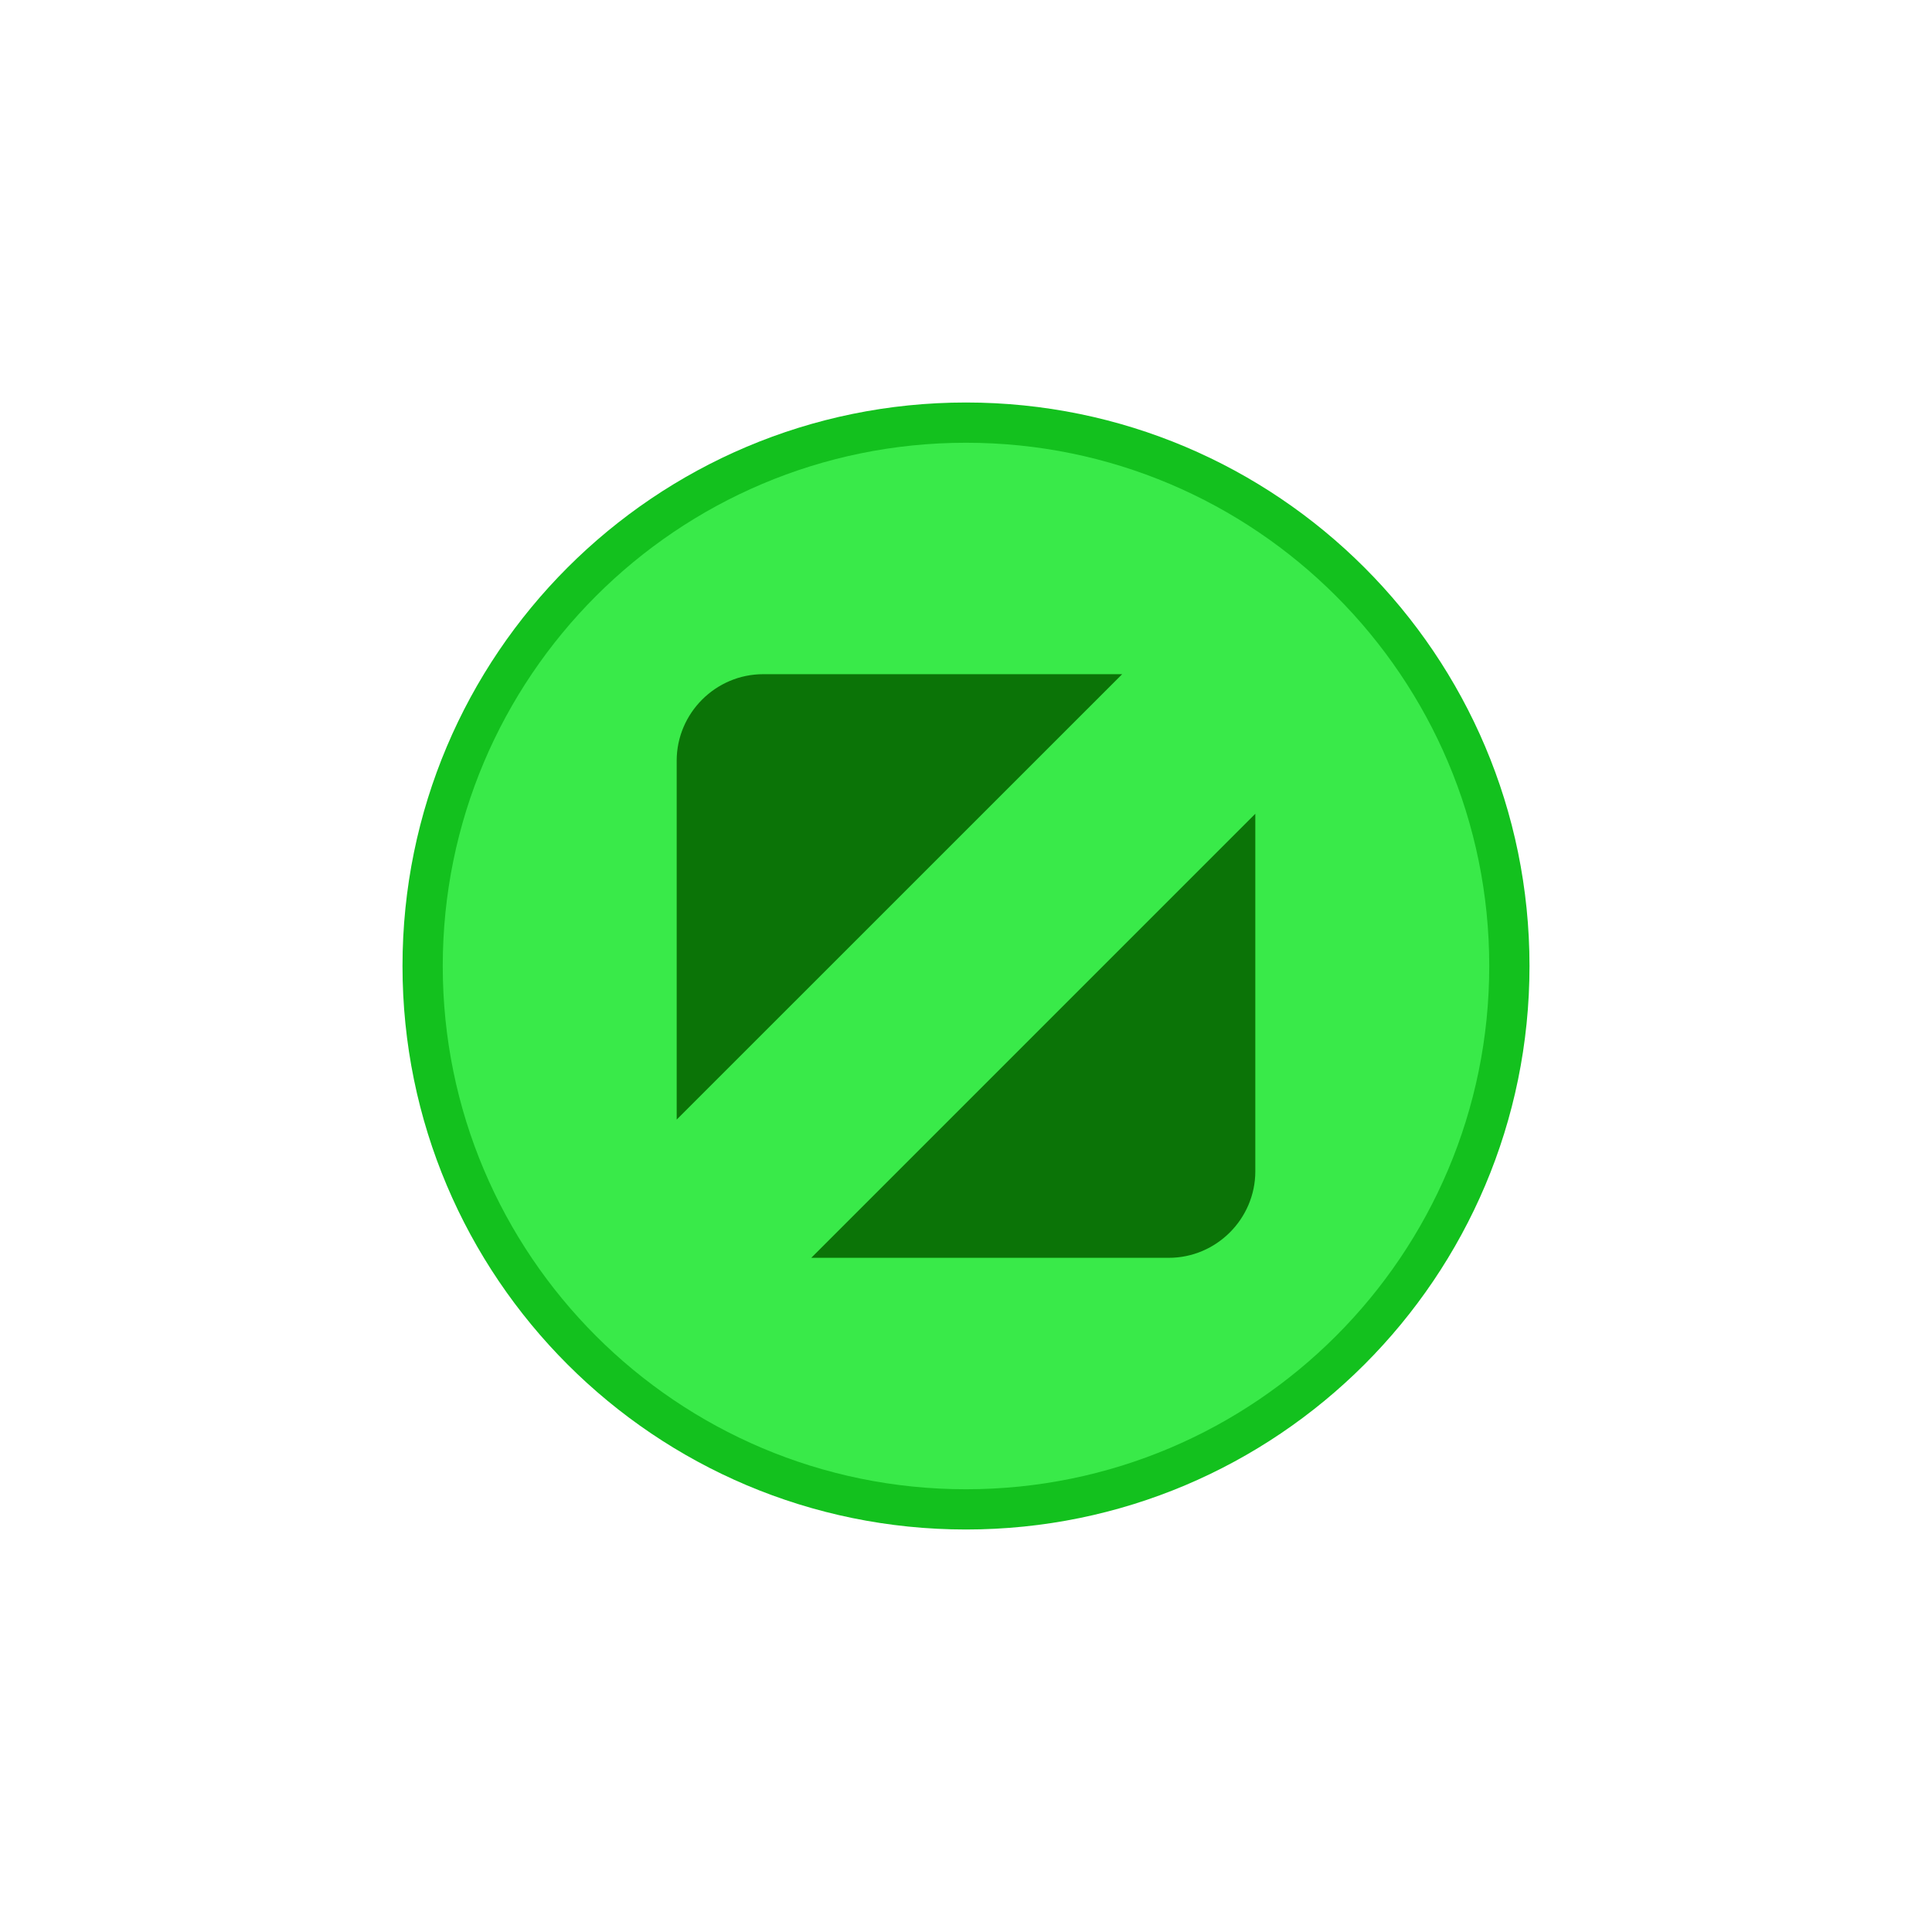
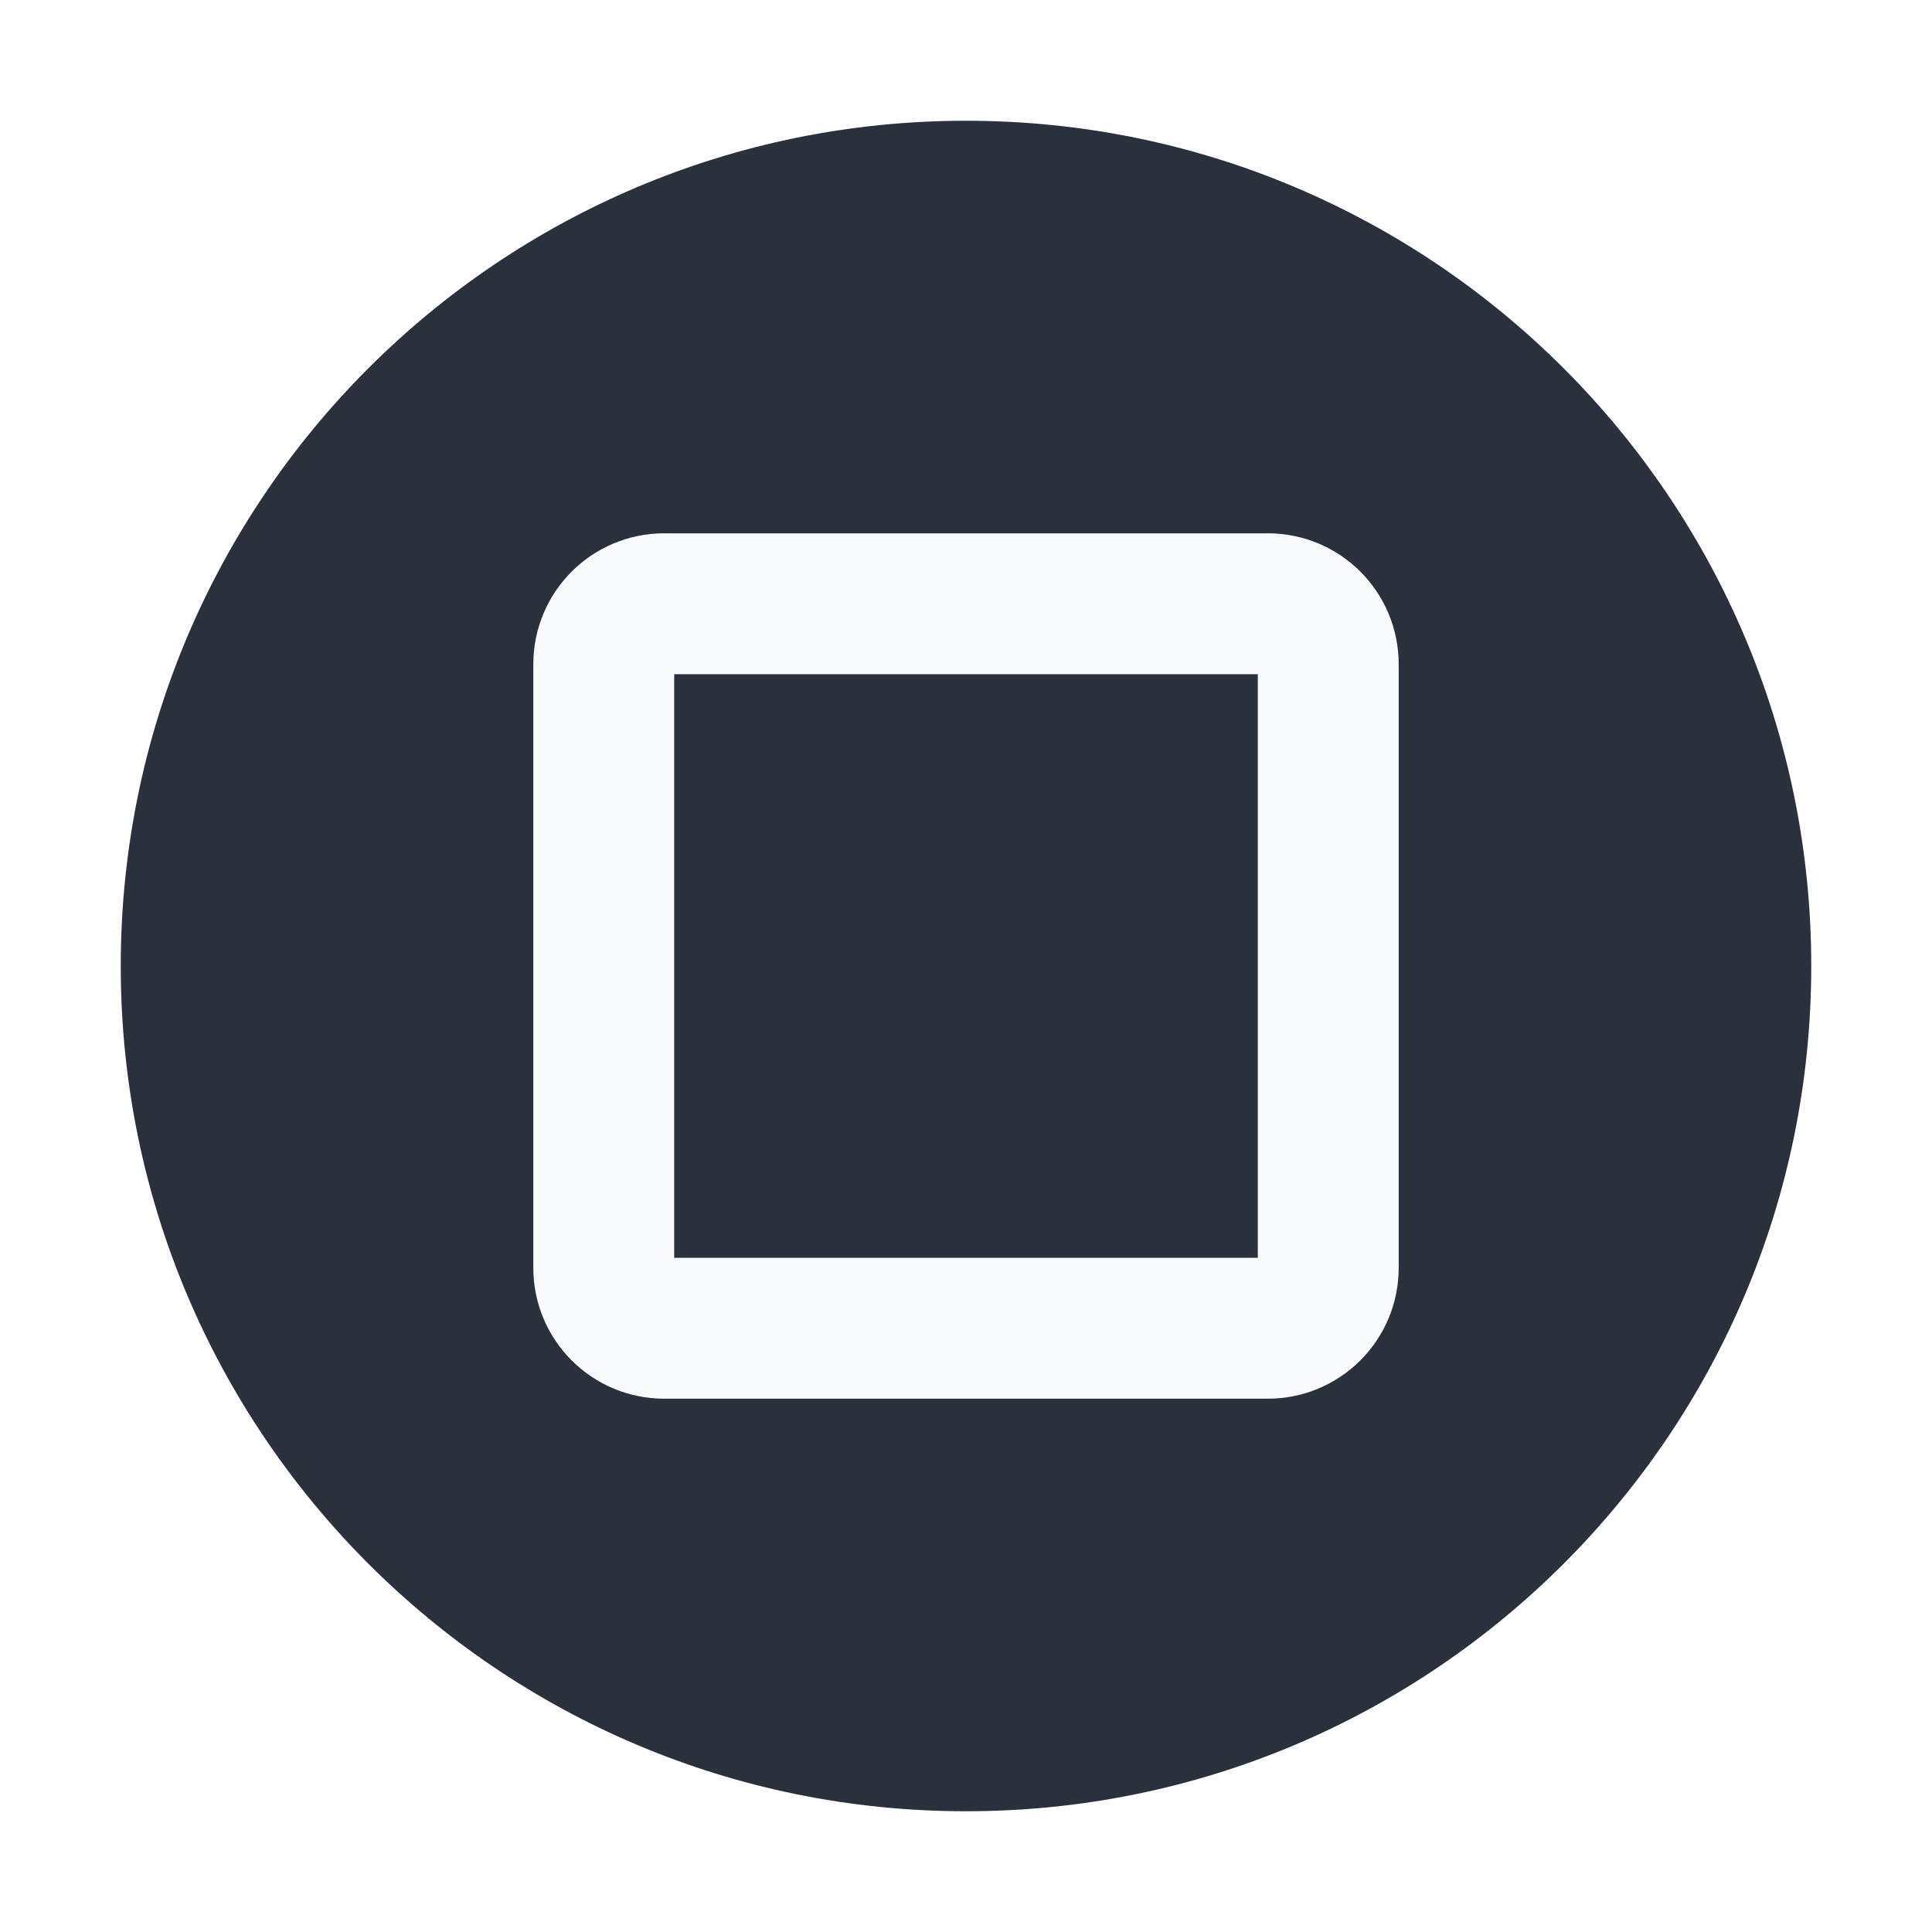
- <svg xmlns="http://www.w3.org/2000/svg" height="24" width="24">
-   <circle cx="12" cy="12" fill="#13c11e" r="7" />
-   <circle cx="12" cy="12" fill="#39ea49" r="6.5" />
-   <path d="m10.078 15.625h4.441c.591 0 1.075-.484 1.075-1.075v-4.441zm3.862-7.25h-4.459c-.591 0-1.075.484-1.075 1.075v4.458z" fill="#0b7407" />
+ <svg xmlns="http://www.w3.org/2000/svg" width="24" height="24" viewBox="0 0 24 24">
+   <rect x="1.5" y="1.5" width="21" height="21" rx="11" fill="#2b303d" />
+   <g fill="none" stroke="#f8fafc" stroke-width="1.75" stroke-linecap="round" stroke-linejoin="round">
+     <rect x="7.5" y="7.5" width="9" height="9" rx="0.75" />
+   </g>
</svg>
